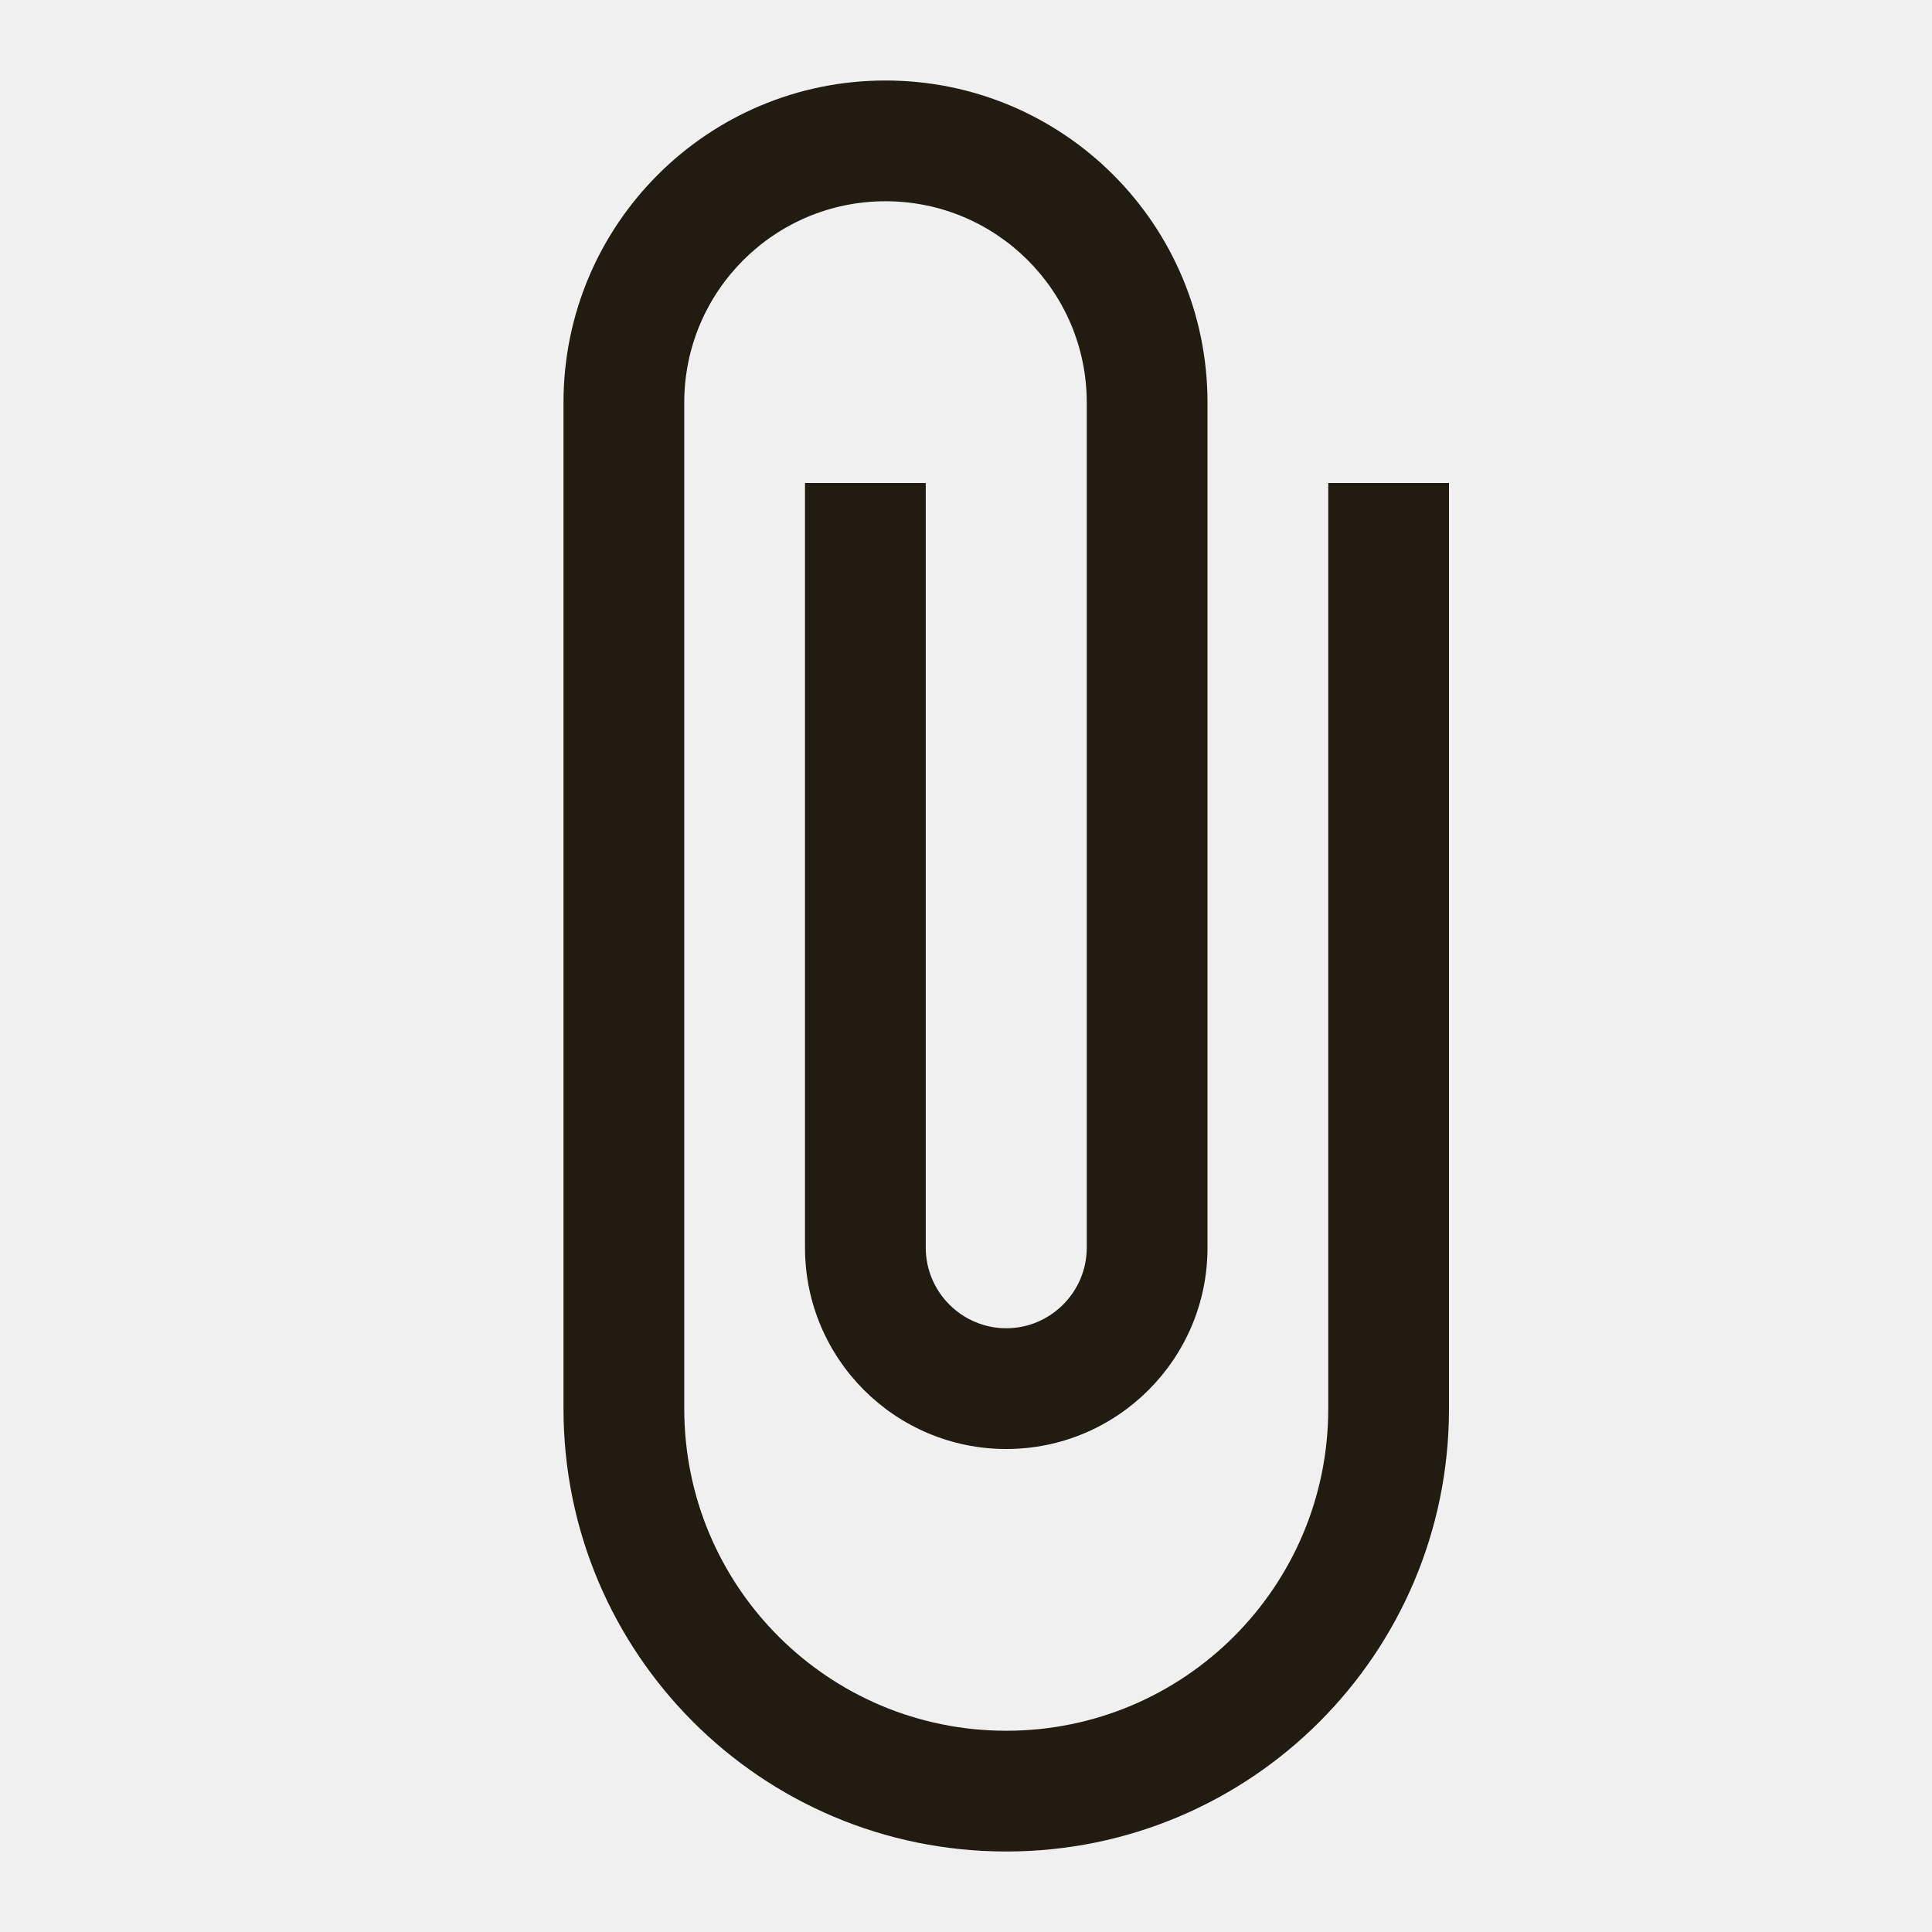
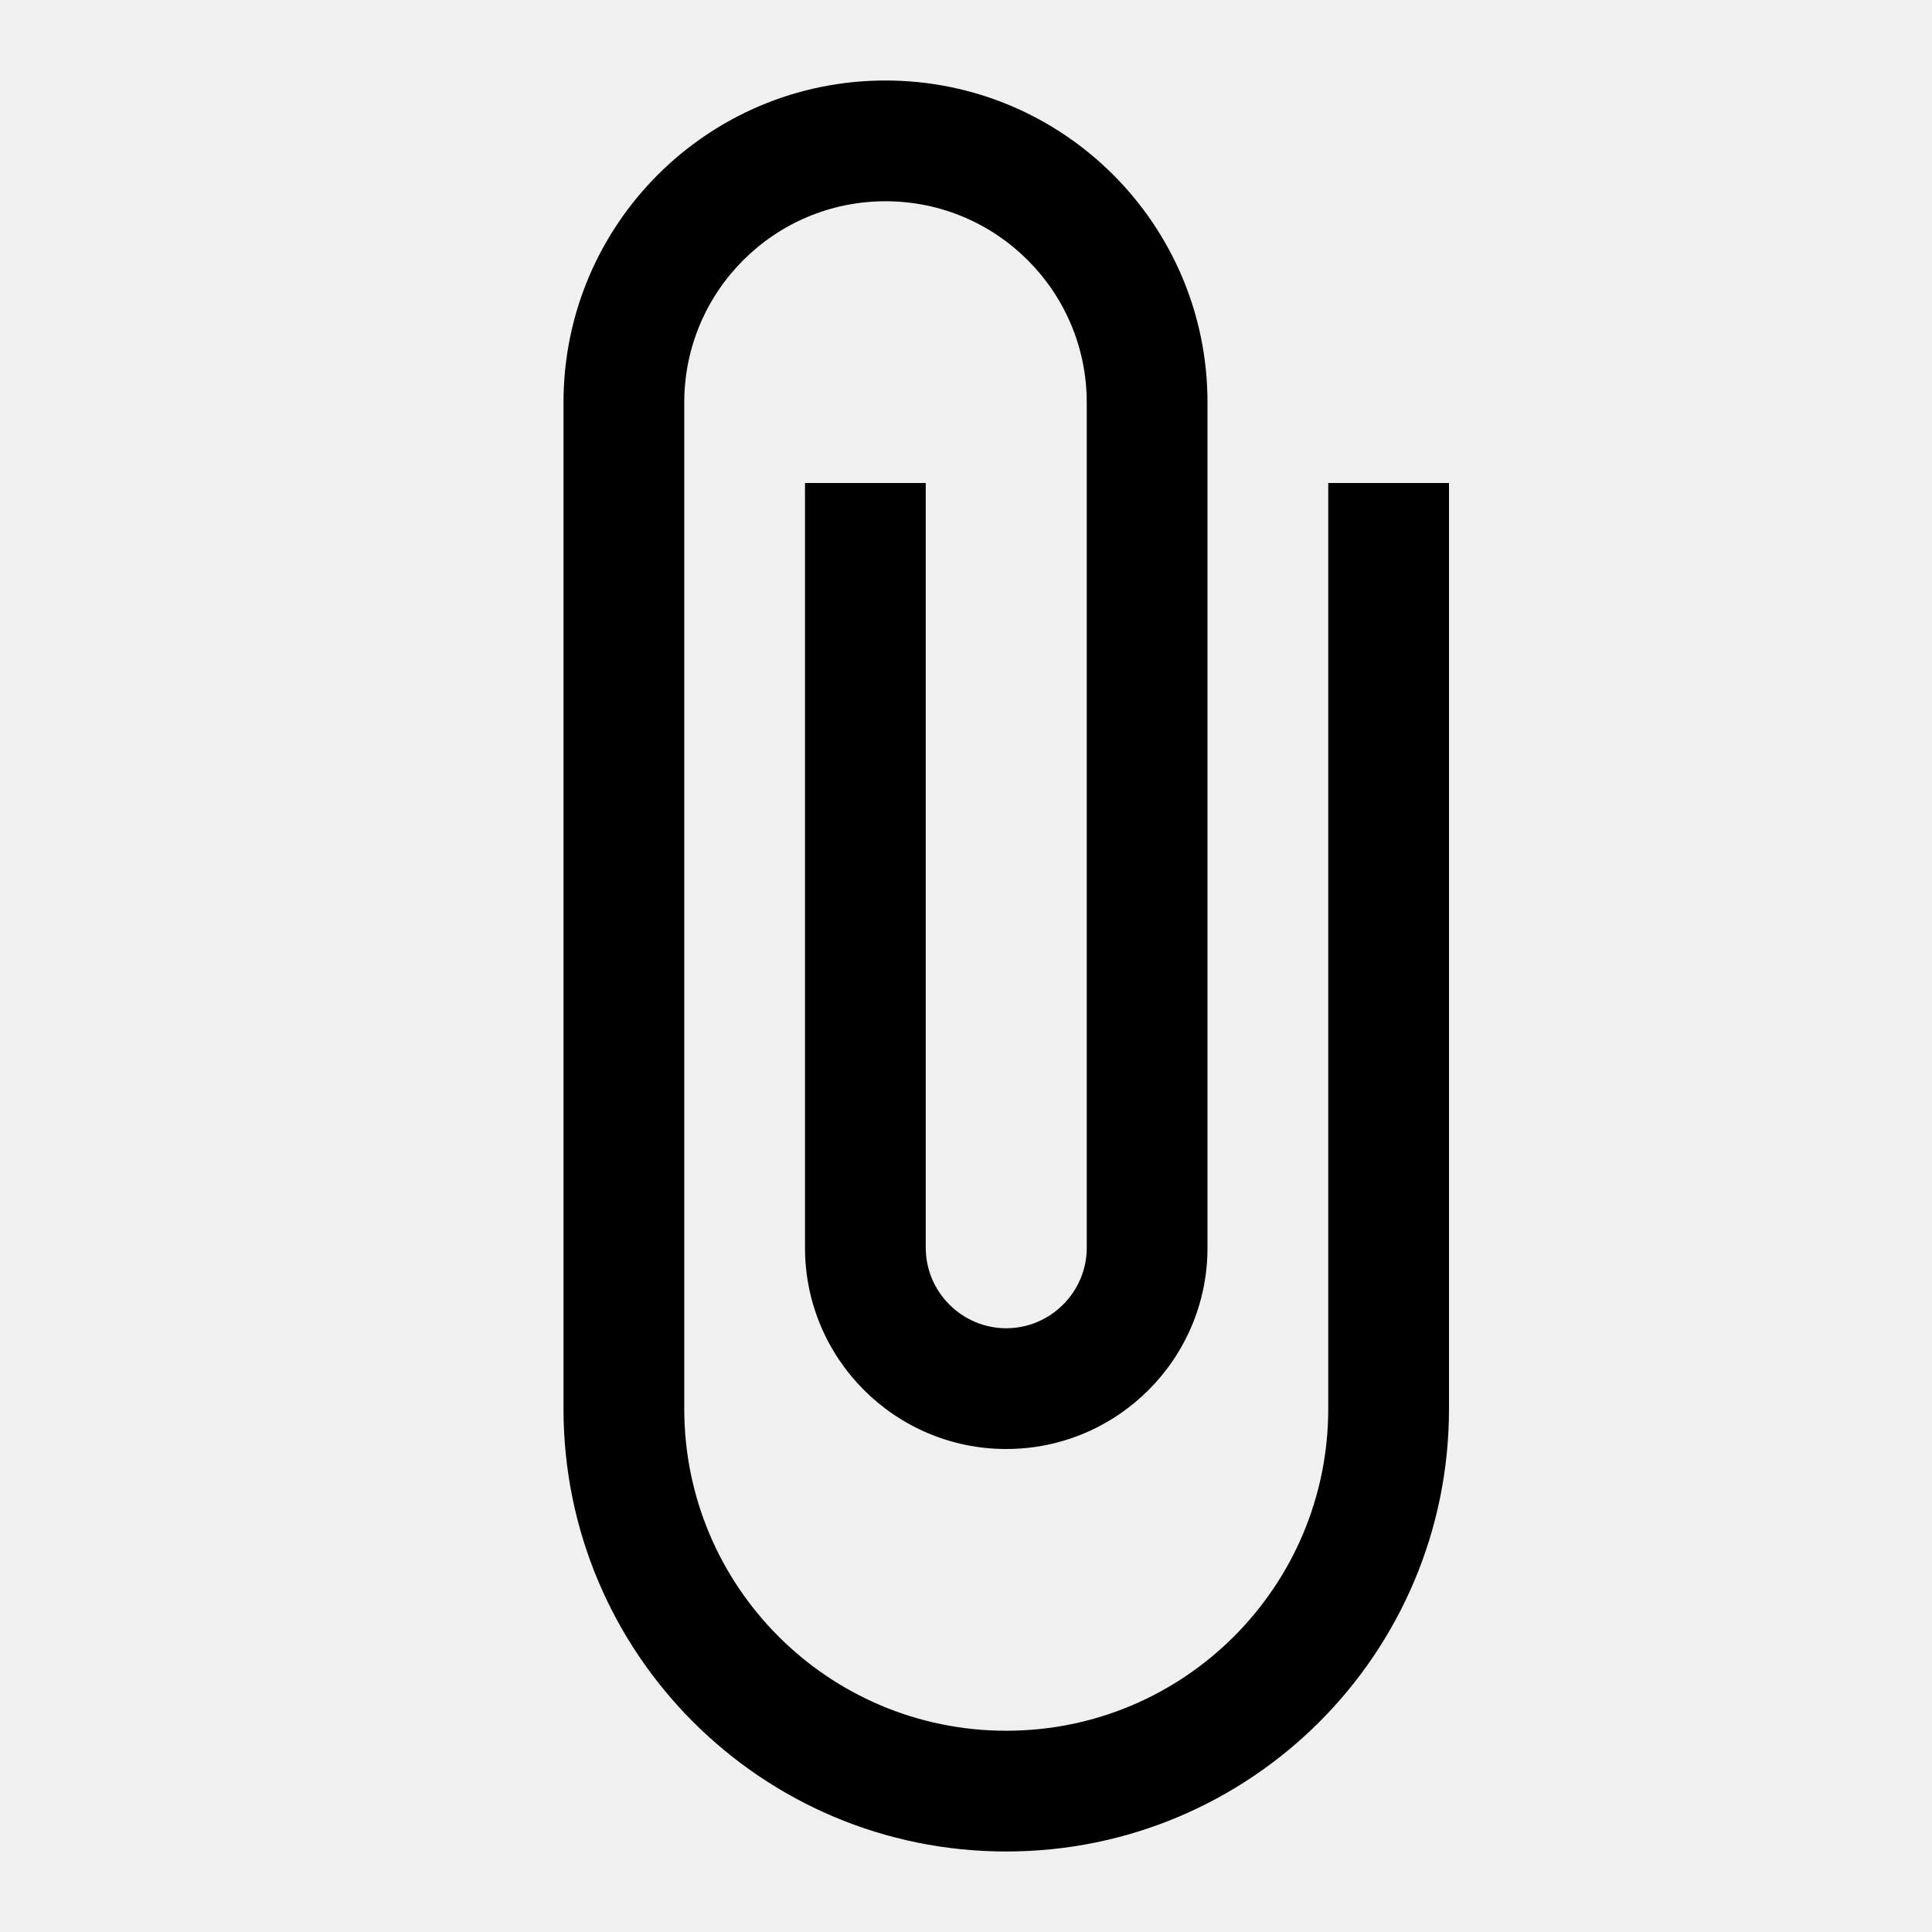
<svg xmlns="http://www.w3.org/2000/svg" width="24" height="24" viewBox="0 0 24 24" fill="none">
  <g clip-path="url(#clip0_311_8)">
-     <path d="M16.5 6V17.5C16.5 19.71 14.71 21.5 12.5 21.5C10.29 21.5 8.5 19.71 8.5 17.5V5C8.5 3.62 9.62 2.5 11 2.5C12.38 2.5 13.5 3.62 13.5 5V15.5C13.5 16.05 13.05 16.5 12.5 16.5C11.95 16.5 11.5 16.05 11.5 15.5V6H10V15.5C10 16.88 11.12 18 12.5 18C13.88 18 15 16.88 15 15.5V5C15 2.79 13.21 1 11 1C8.79 1 7 2.79 7 5V17.5C7 20.54 9.46 23 12.5 23C15.54 23 18 20.54 18 17.5V6H16.5Z" fill="#211B12" />
+     <path d="M16.5 6V17.5C16.5 19.71 14.71 21.5 12.5 21.5C10.29 21.5 8.5 19.71 8.5 17.5V5C8.5 3.62 9.62 2.5 11 2.5C12.38 2.5 13.5 3.62 13.5 5V15.5C13.5 16.05 13.05 16.5 12.5 16.5C11.95 16.5 11.5 16.05 11.5 15.5V6H10V15.5C10 16.88 11.12 18 12.5 18C13.88 18 15 16.88 15 15.5V5C15 2.79 13.21 1 11 1C8.79 1 7 2.79 7 5V17.5C7 20.54 9.46 23 12.5 23C15.54 23 18 20.54 18 17.5V6H16.5Z" fill="currentColor" />
  </g>
  <defs>
    <clipPath id="clip0_311_8">
      <rect width="24" height="24" fill="white" />
    </clipPath>
  </defs>
</svg>
